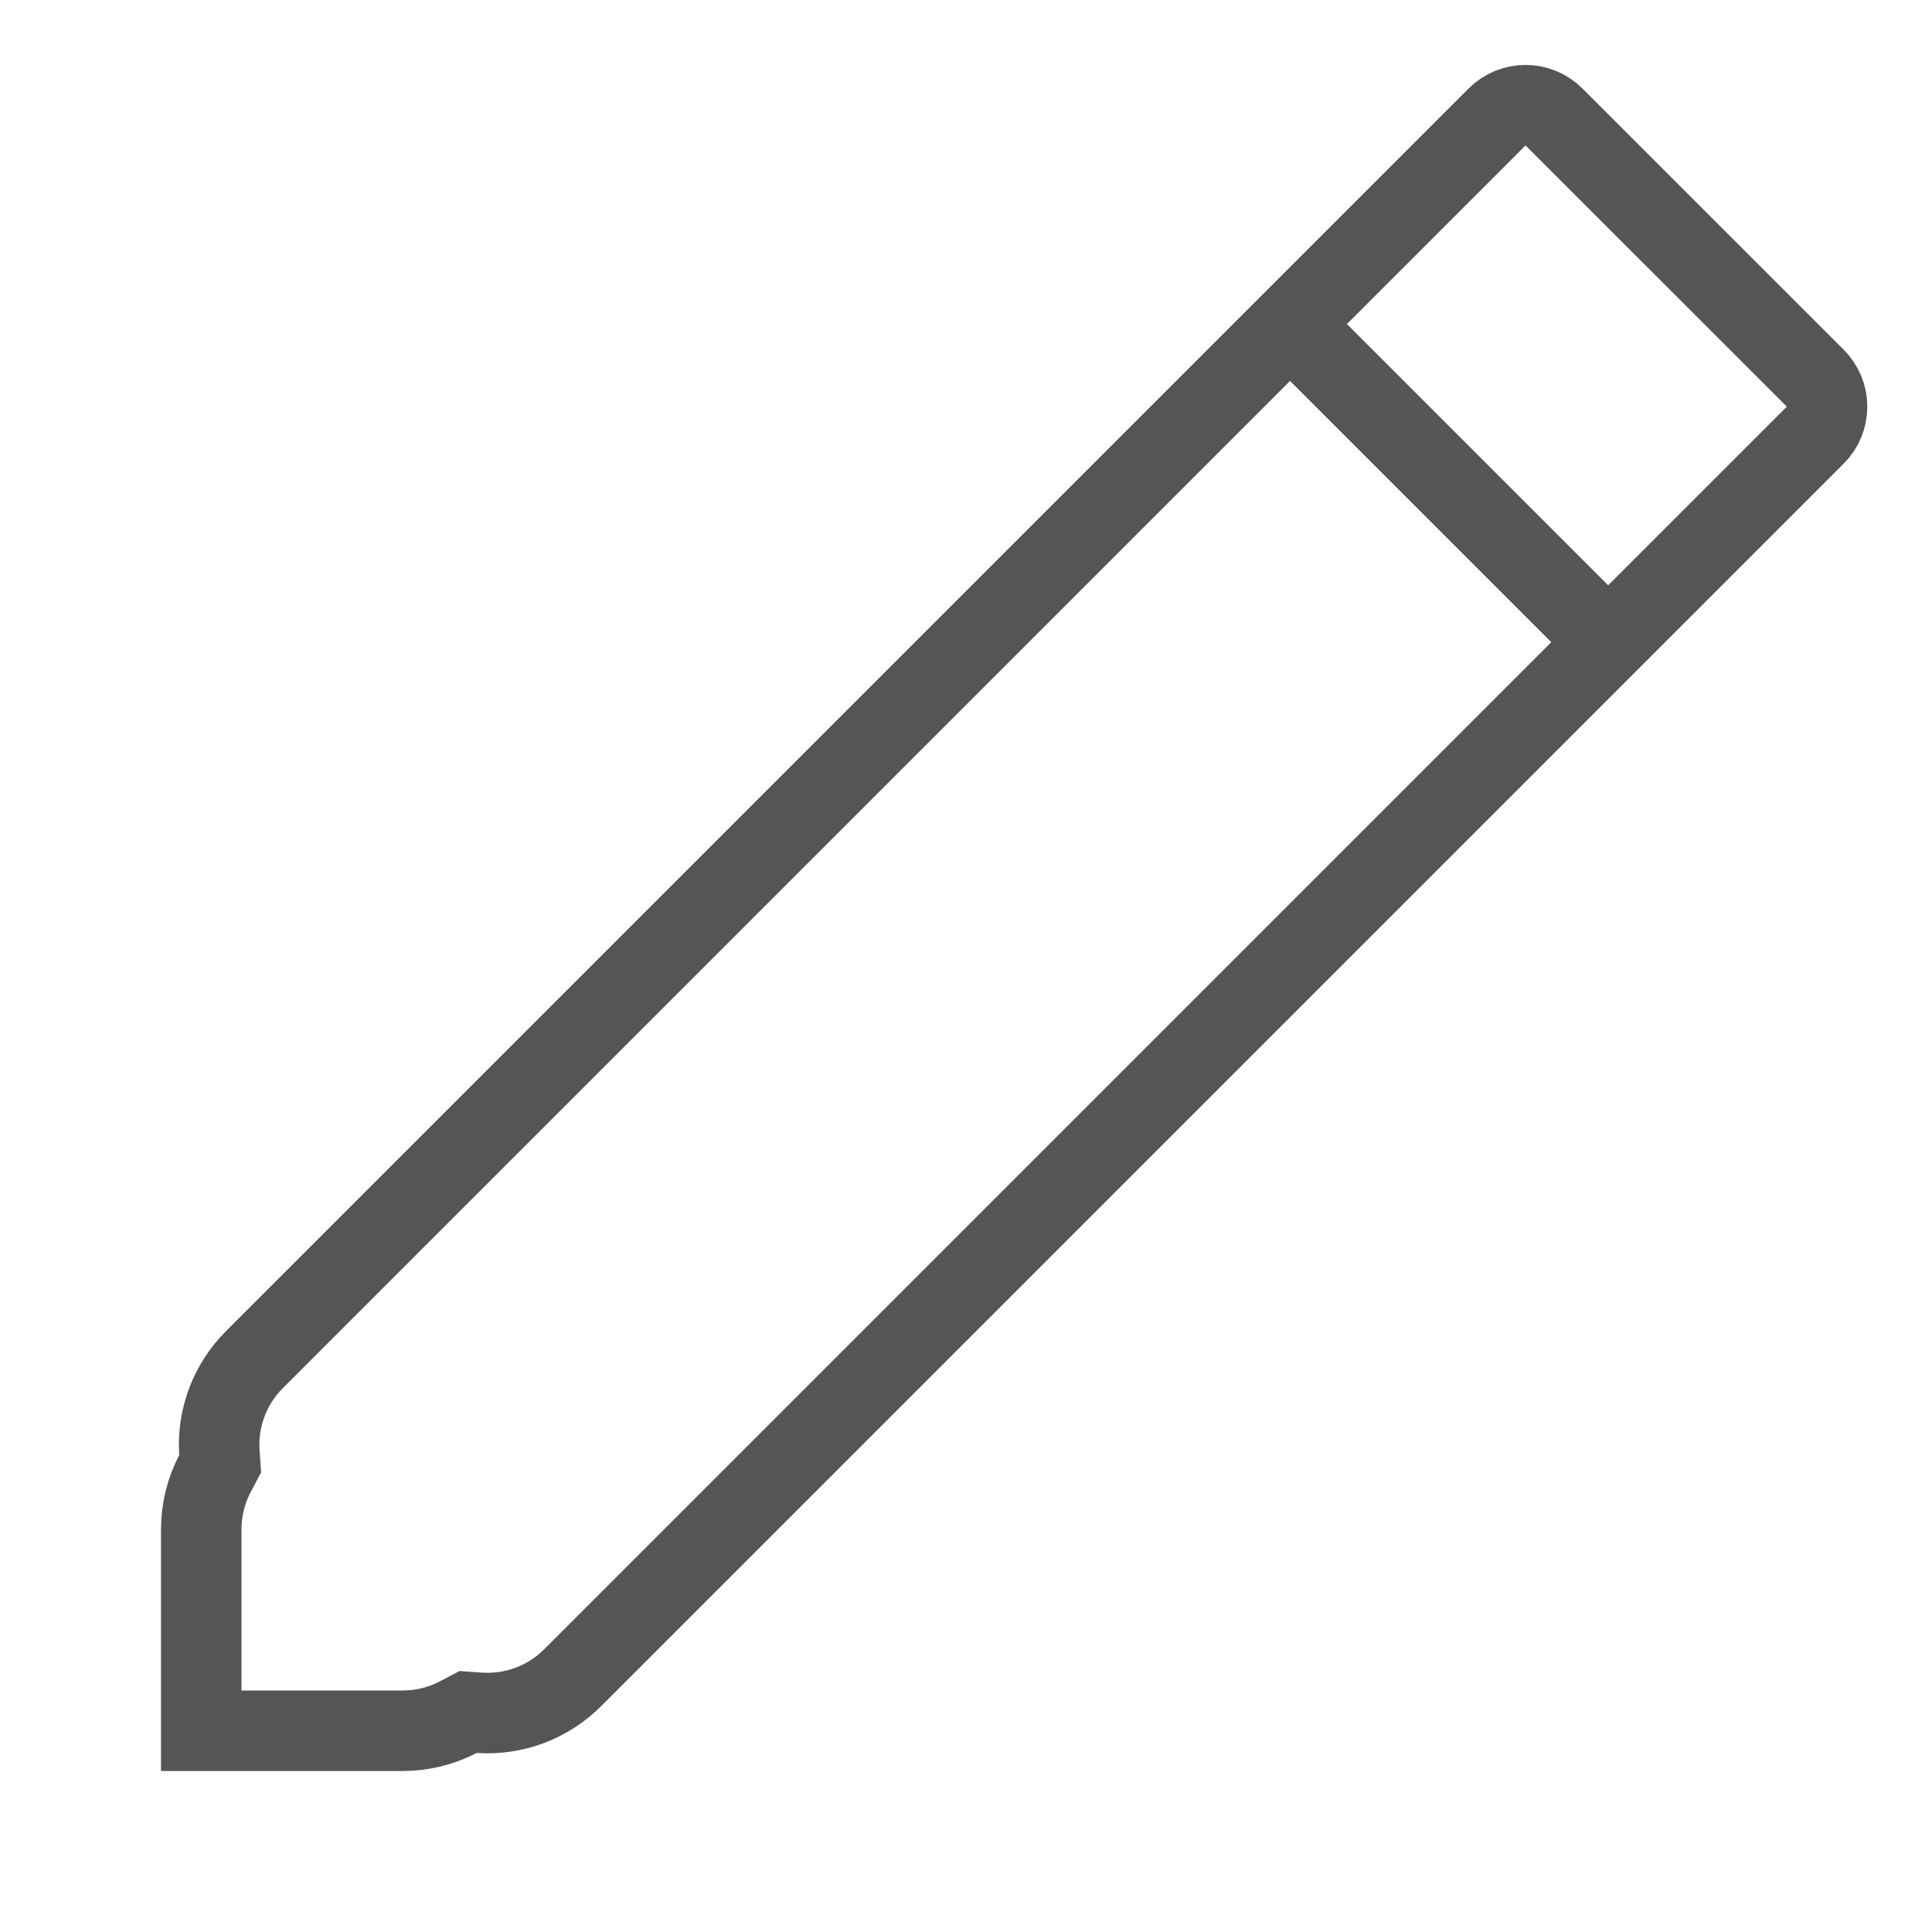
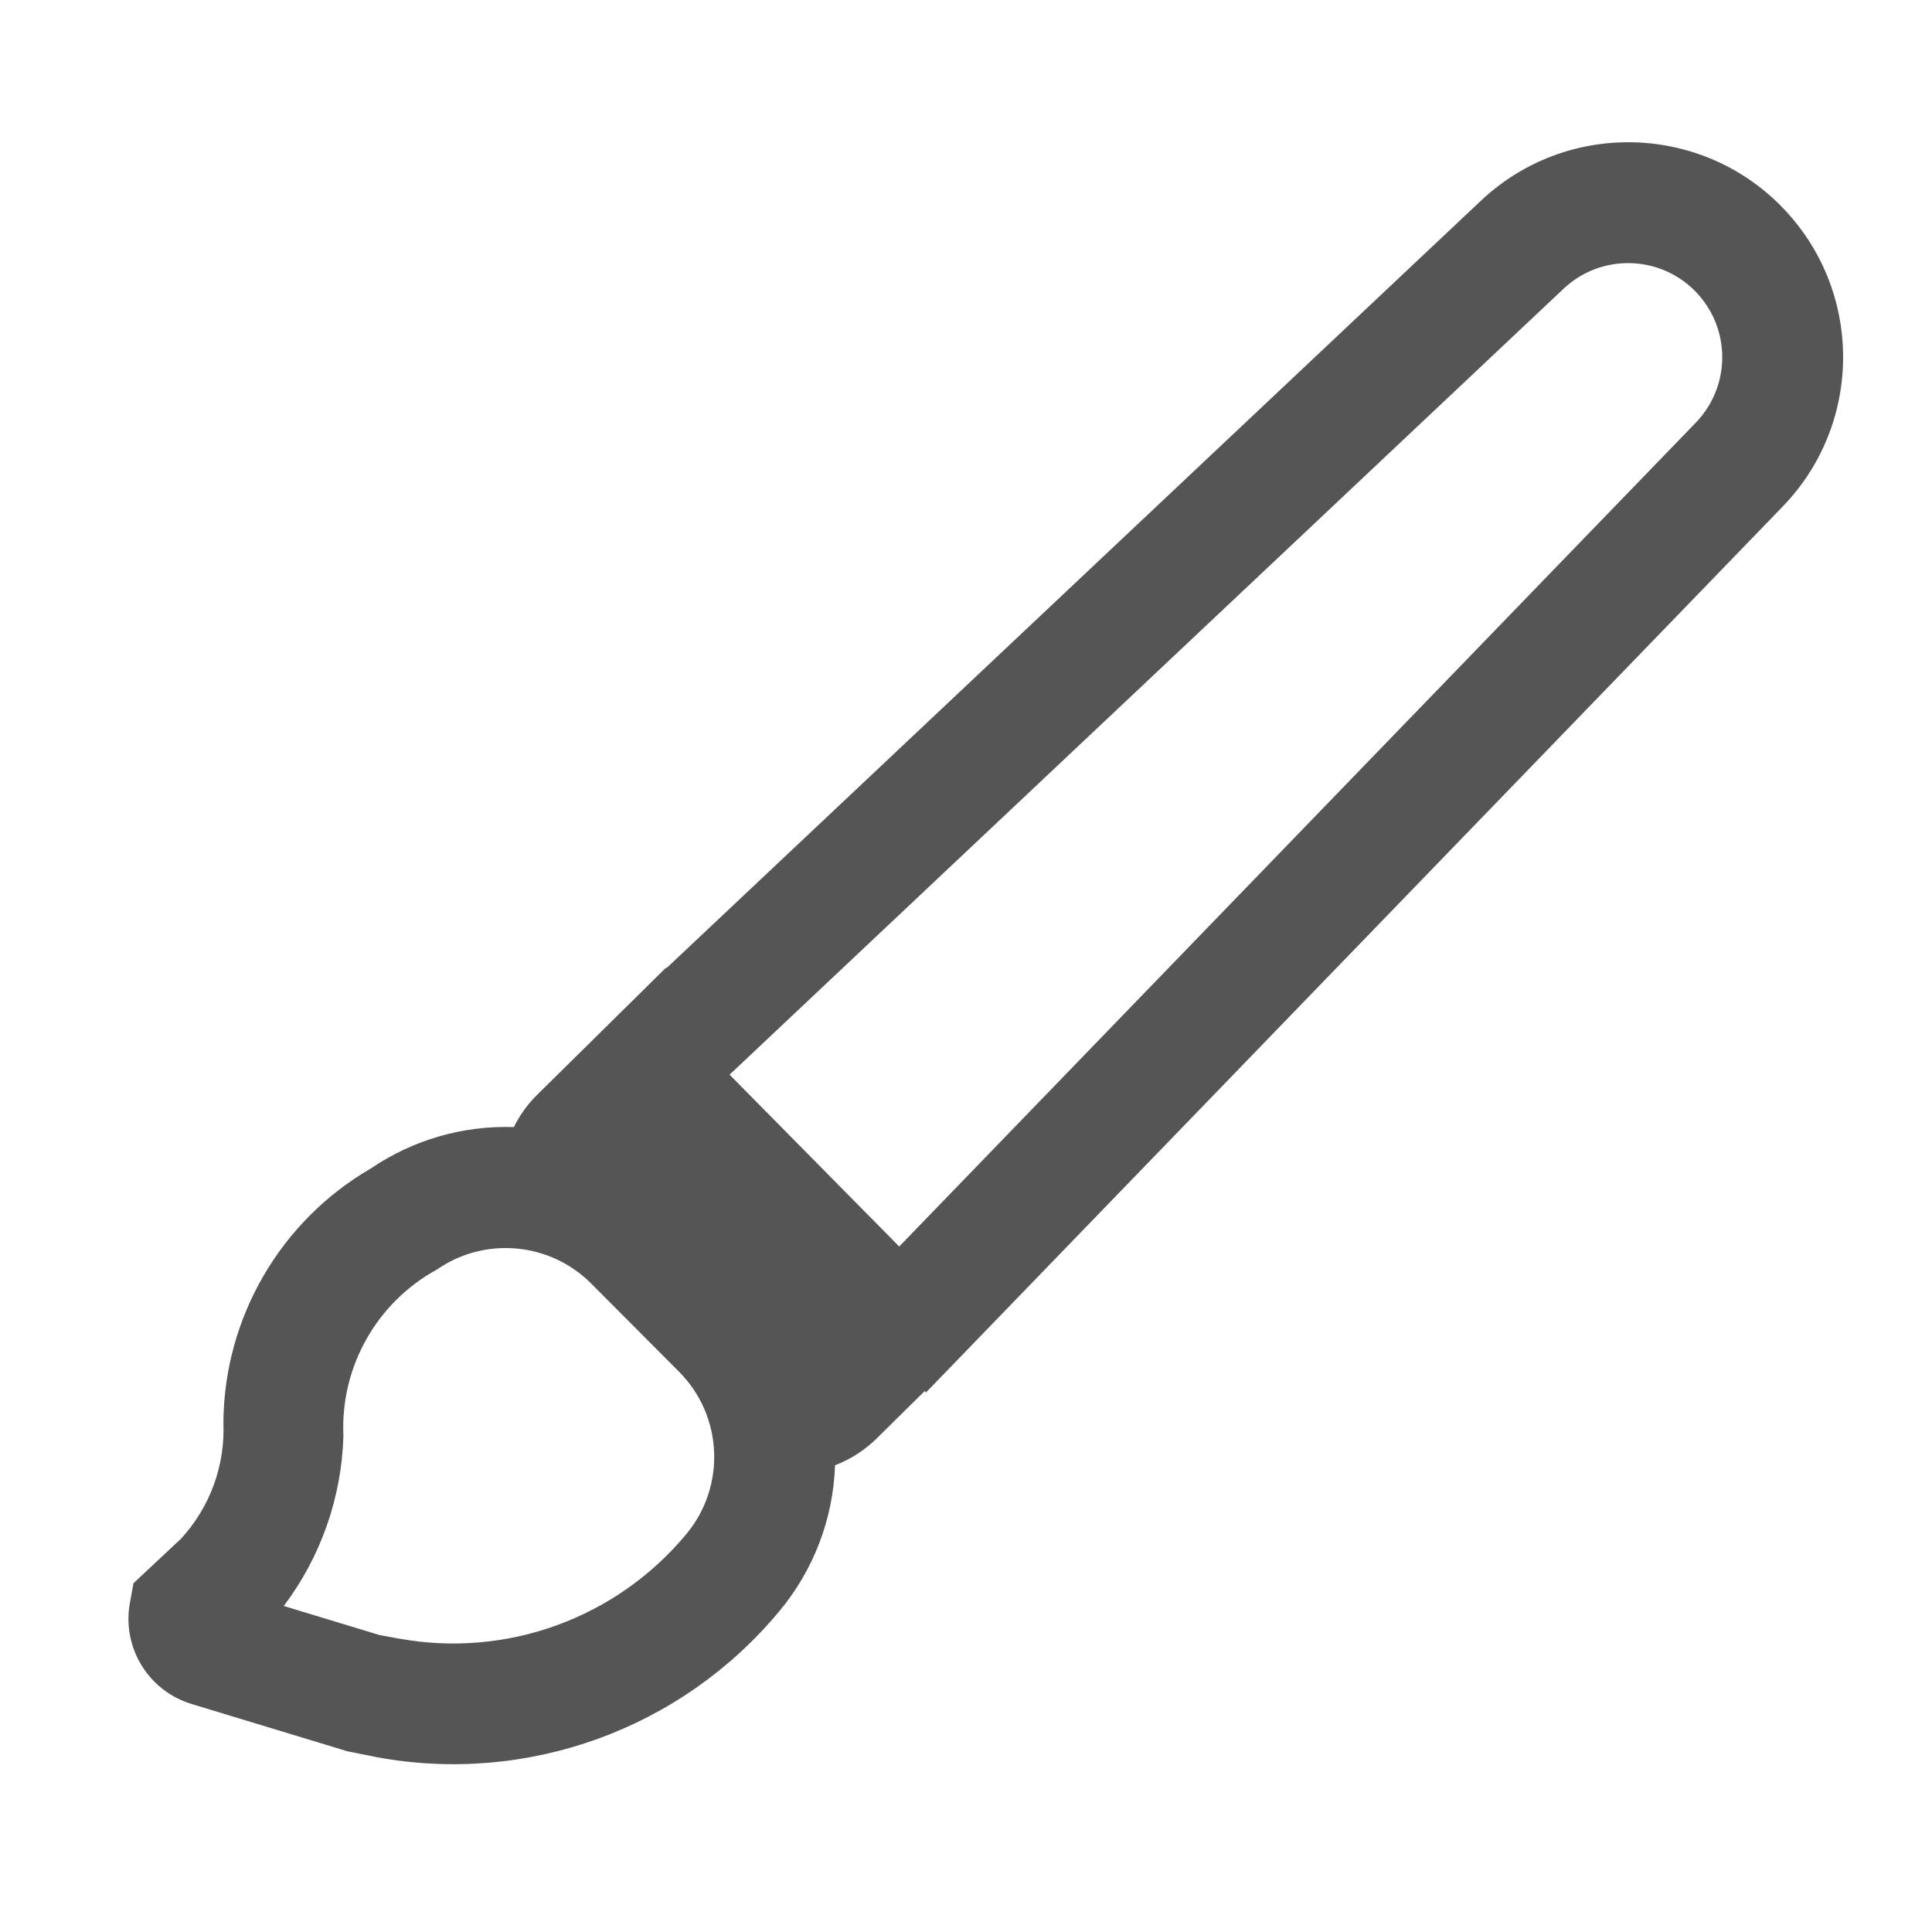
- <svg xmlns="http://www.w3.org/2000/svg" width="24" height="24" viewBox="0 0 24 24">
+ <svg xmlns="http://www.w3.org/2000/svg" width="32" height="32" viewBox="0 0 32 32">
  <g fill="none">
-     <path stroke="#555555" d="M2.5 21.5H5c.245 0 .48-.058.691-.168l.124-.065.14.01c.429.028.85-.127 1.16-.437L22.55 5.405a.5.5 0 0 0 0-.707l-3.246-3.245a.5.5 0 0 0-.707 0L3.162 16.888a1.495 1.495 0 0 0-.437 1.155l.01.14-.065.123c-.111.212-.17.448-.17.694v2.5z" />
-     <path fill="#555555" d="M16.414 3.707l3.89 3.89-.708.706-3.889-3.889z" />
+     <path fill="#555555" stroke="none" d="M29.502 3.415a3.559 3.559 0 0 0-4.974-.09L11.043 16.032l-.014-.002l-2.129 2.1a1.997 1.997 0 0 0-.389.538a3.976 3.976 0 0 0-2.365.683A4.909 4.909 0 0 0 3.7 23.559a2.668 2.668 0 0 1-.7 1.925l-.789.739l-.059.324a1.473 1.473 0 0 0 1.023 1.677l2.579.783l.5.1a7.015 7.015 0 0 0 6.647-2.412c.574-.684.9-1.539.93-2.426c.25-.095.486-.244.69-.444l.798-.788l.015.03L29.527 8.39a3.559 3.559 0 0 0-.025-4.974m-14.608 17.23l-2.81-2.846L25.9 4.78a1.559 1.559 0 0 1 2.19 2.218zm-8.28 6.496l-.33-.061L4.7 26.6a4.91 4.91 0 0 0 .988-2.813a2.985 2.985 0 0 1 1.546-2.758a2 2 0 0 1 2.559.232l1.454 1.459a2 2 0 0 1 .117 2.694a5.016 5.016 0 0 1-4.75 1.727" />
  </g>
</svg>
